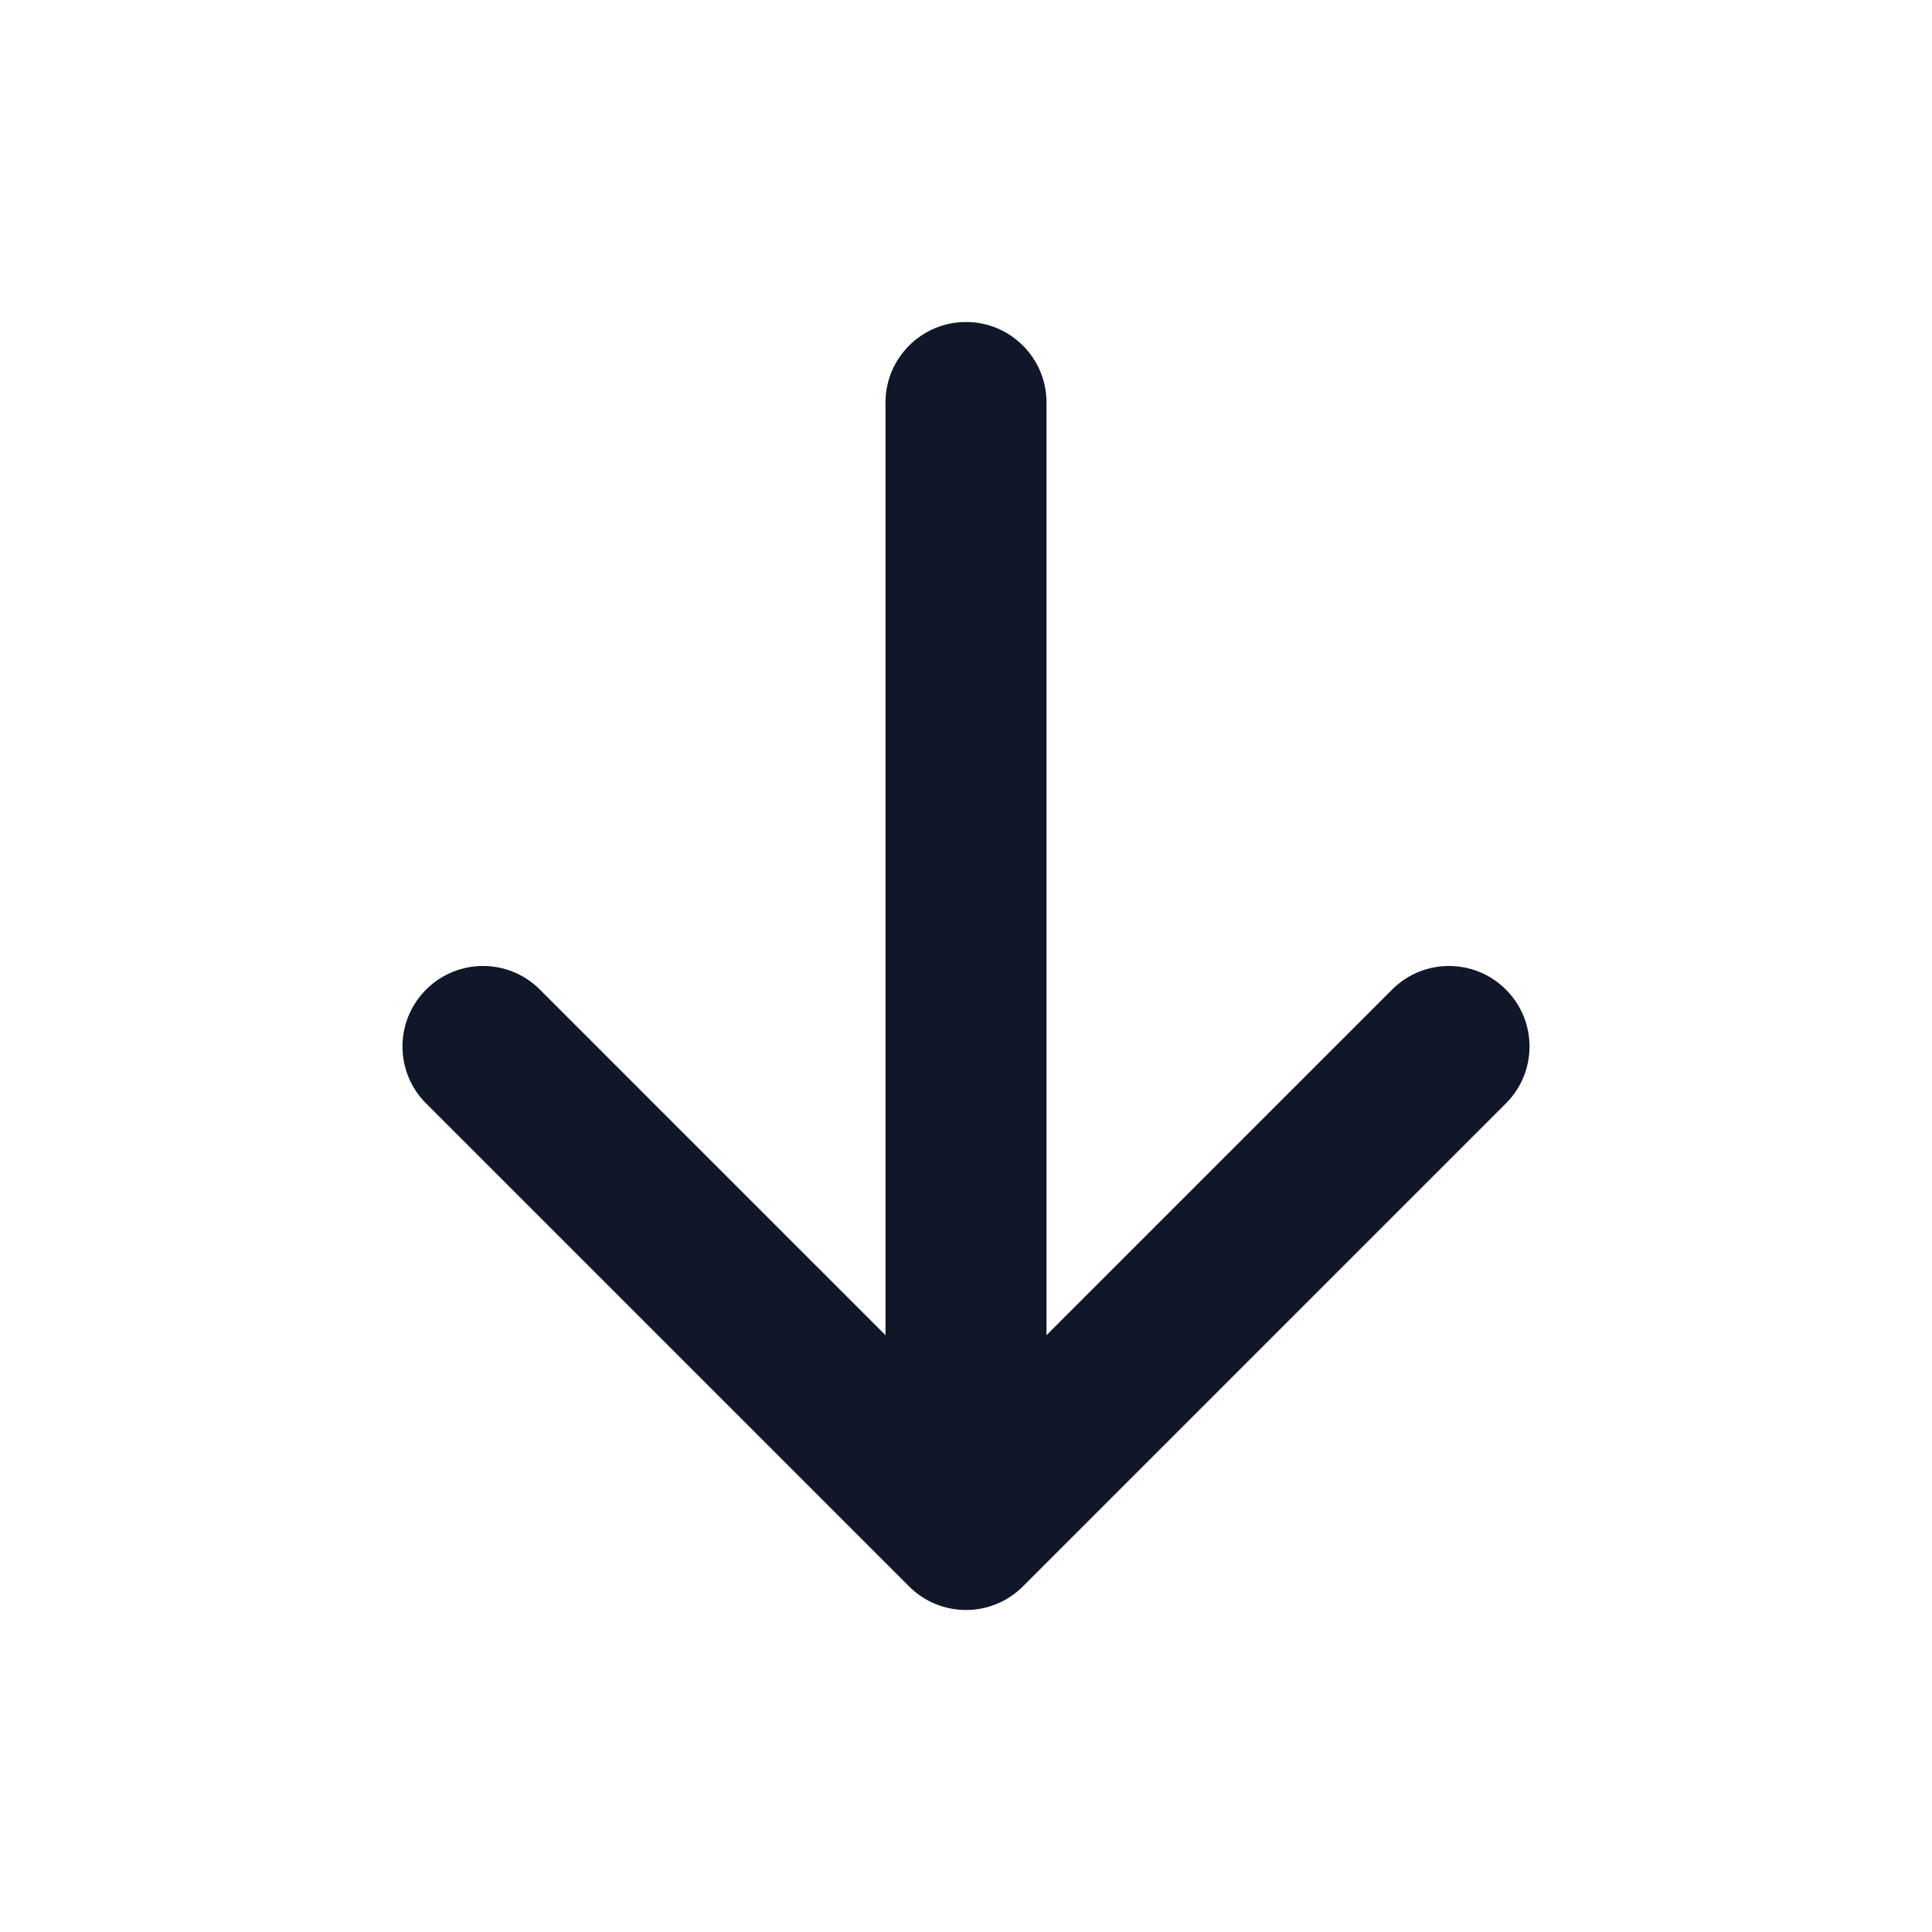
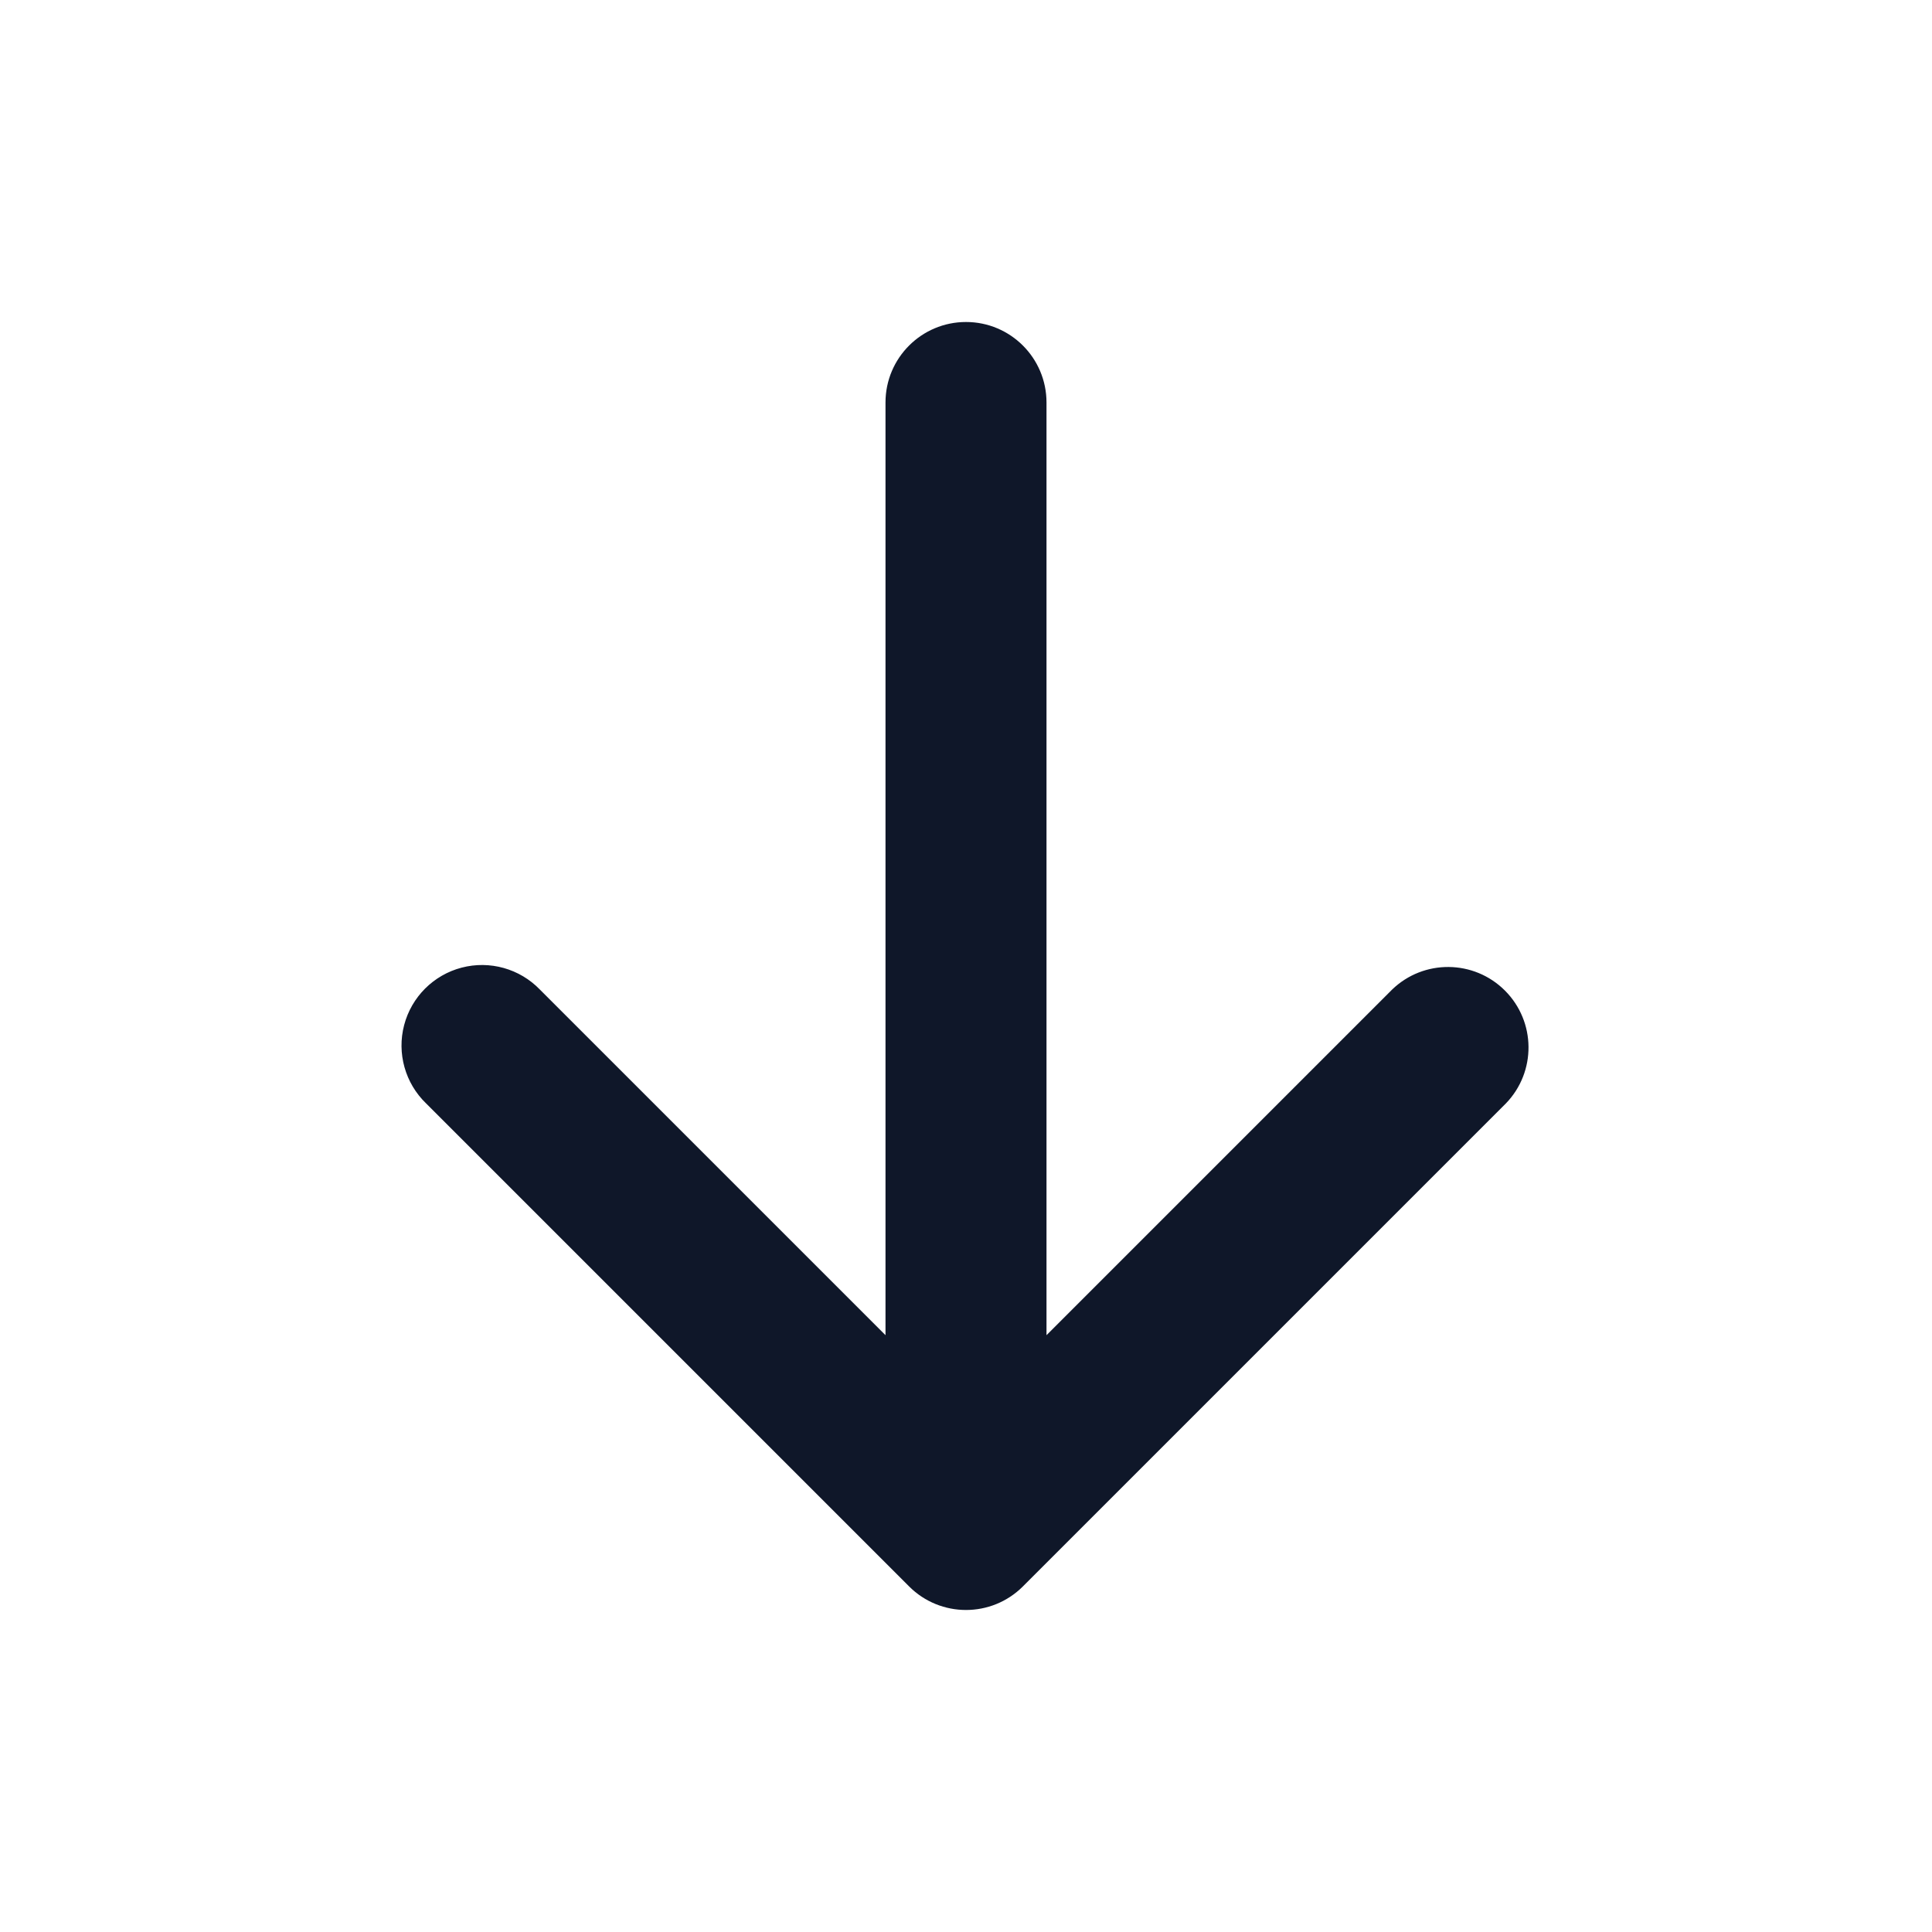
- <svg xmlns="http://www.w3.org/2000/svg" width="800px" height="800px" viewBox="0 0 24 24" fill="none">
-   <path fill-rule="evenodd" clip-rule="evenodd" d="M12 4C12.552 4 13 4.448 13 5V16.586L17.293 12.293C17.683 11.902 18.317 11.902 18.707 12.293C19.098 12.683 19.098 13.317 18.707 13.707L12.707 19.707C12.52 19.895 12.265 20 12 20C11.735 20 11.48 19.895 11.293 19.707L5.293 13.707C4.902 13.317 4.902 12.683 5.293 12.293C5.683 11.902 6.317 11.902 6.707 12.293L11 16.586V5C11 4.448 11.448 4 12 4Z" fill="#0F1729" />
+ <svg xmlns="http://www.w3.org/2000/svg" width="800" height="800" fill="none" viewBox="0 0 24 24">
+   <path fill="#0F1729" fill-rule="evenodd" d="M12 4a1 1 0 0 1 1 1v11.586l4.293-4.293a1 1 0 0 1 1.414 1.414l-6 6a1 1 0 0 1-1.414 0l-6-6a1 1 0 1 1 1.414-1.414L11 16.586V5a1 1 0 0 1 1-1Z" clip-rule="evenodd" />
</svg>
